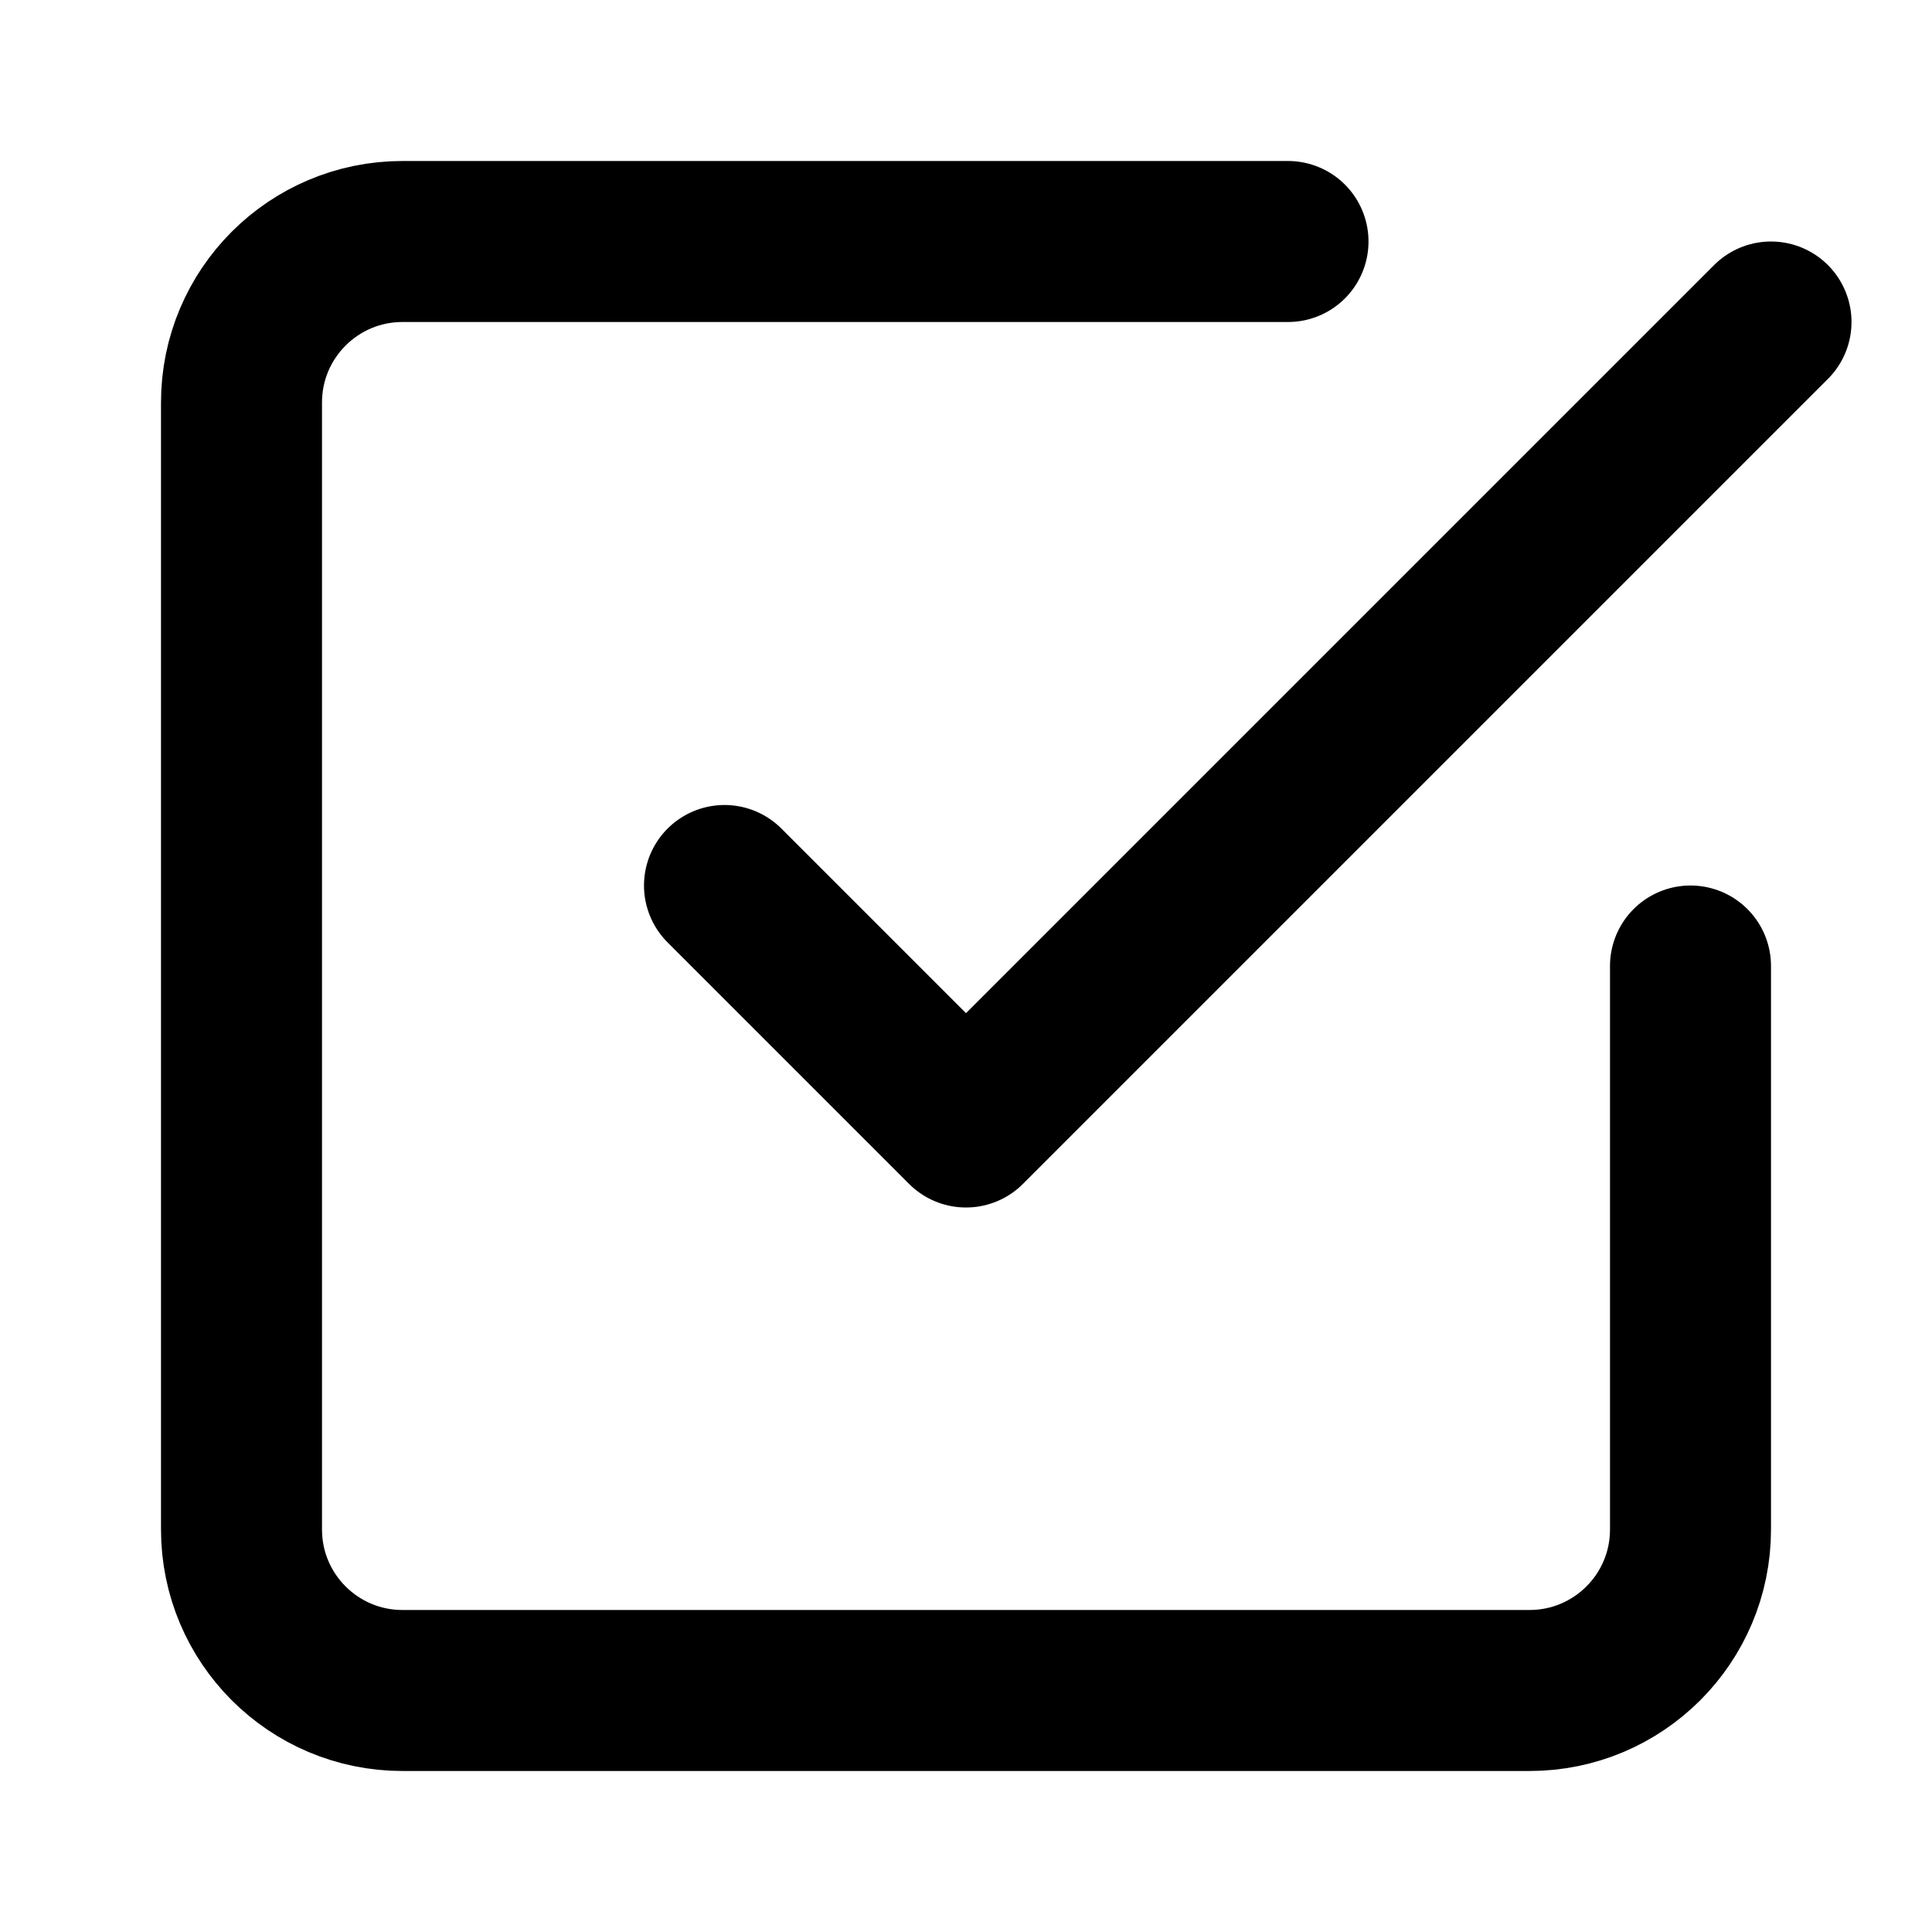
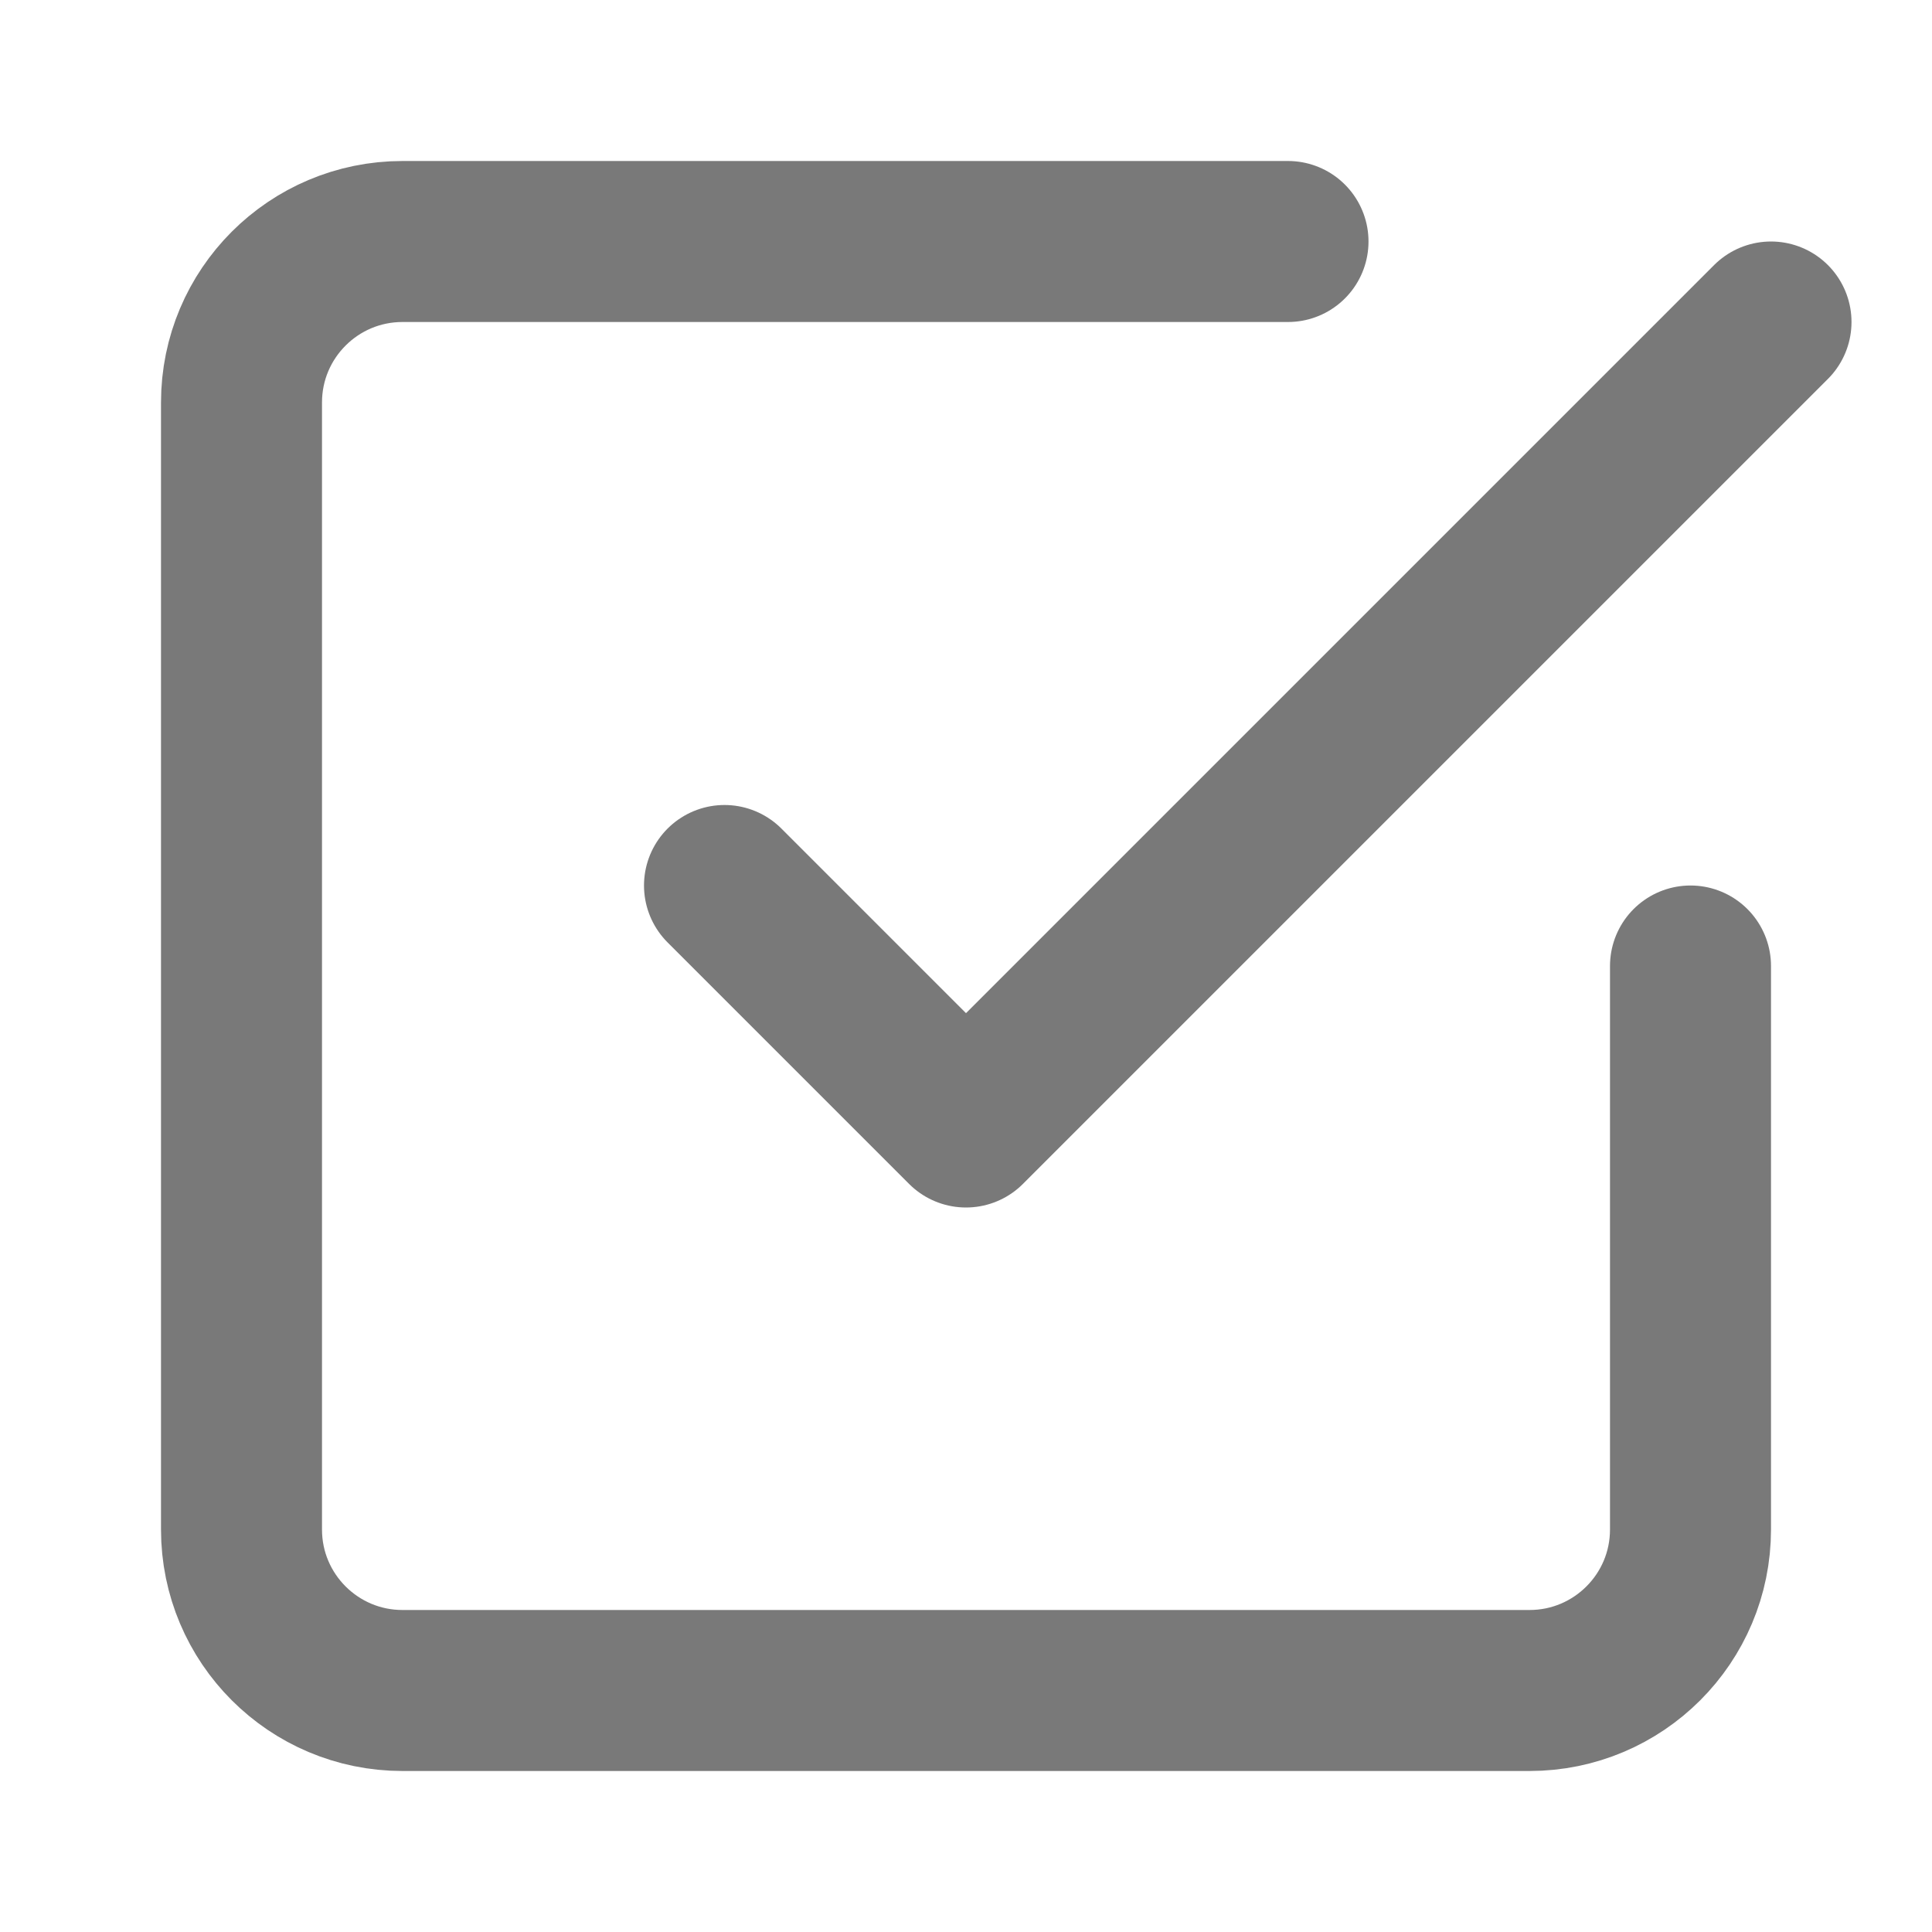
- <svg xmlns="http://www.w3.org/2000/svg" width="24" height="24" viewBox="0 0 24 24" fill="none" stroke="currentColor" stroke-width="2" stroke-linecap="round" stroke-linejoin="round" class="lucide lucide-square-check-big">
+ <svg xmlns="http://www.w3.org/2000/svg" width="24" height="24" viewBox="0 0 24 24" fill="none" stroke="#797979" stroke-width="2" stroke-linecap="round" stroke-linejoin="round" class="lucide lucide-square-check-big">
  <path d="m9 11 3 3L22 4" />
  <path d="M21 12v7a2 2 0 0 1-2 2H5a2 2 0 0 1-2-2V5a2 2 0 0 1 2-2h11" />
</svg>
